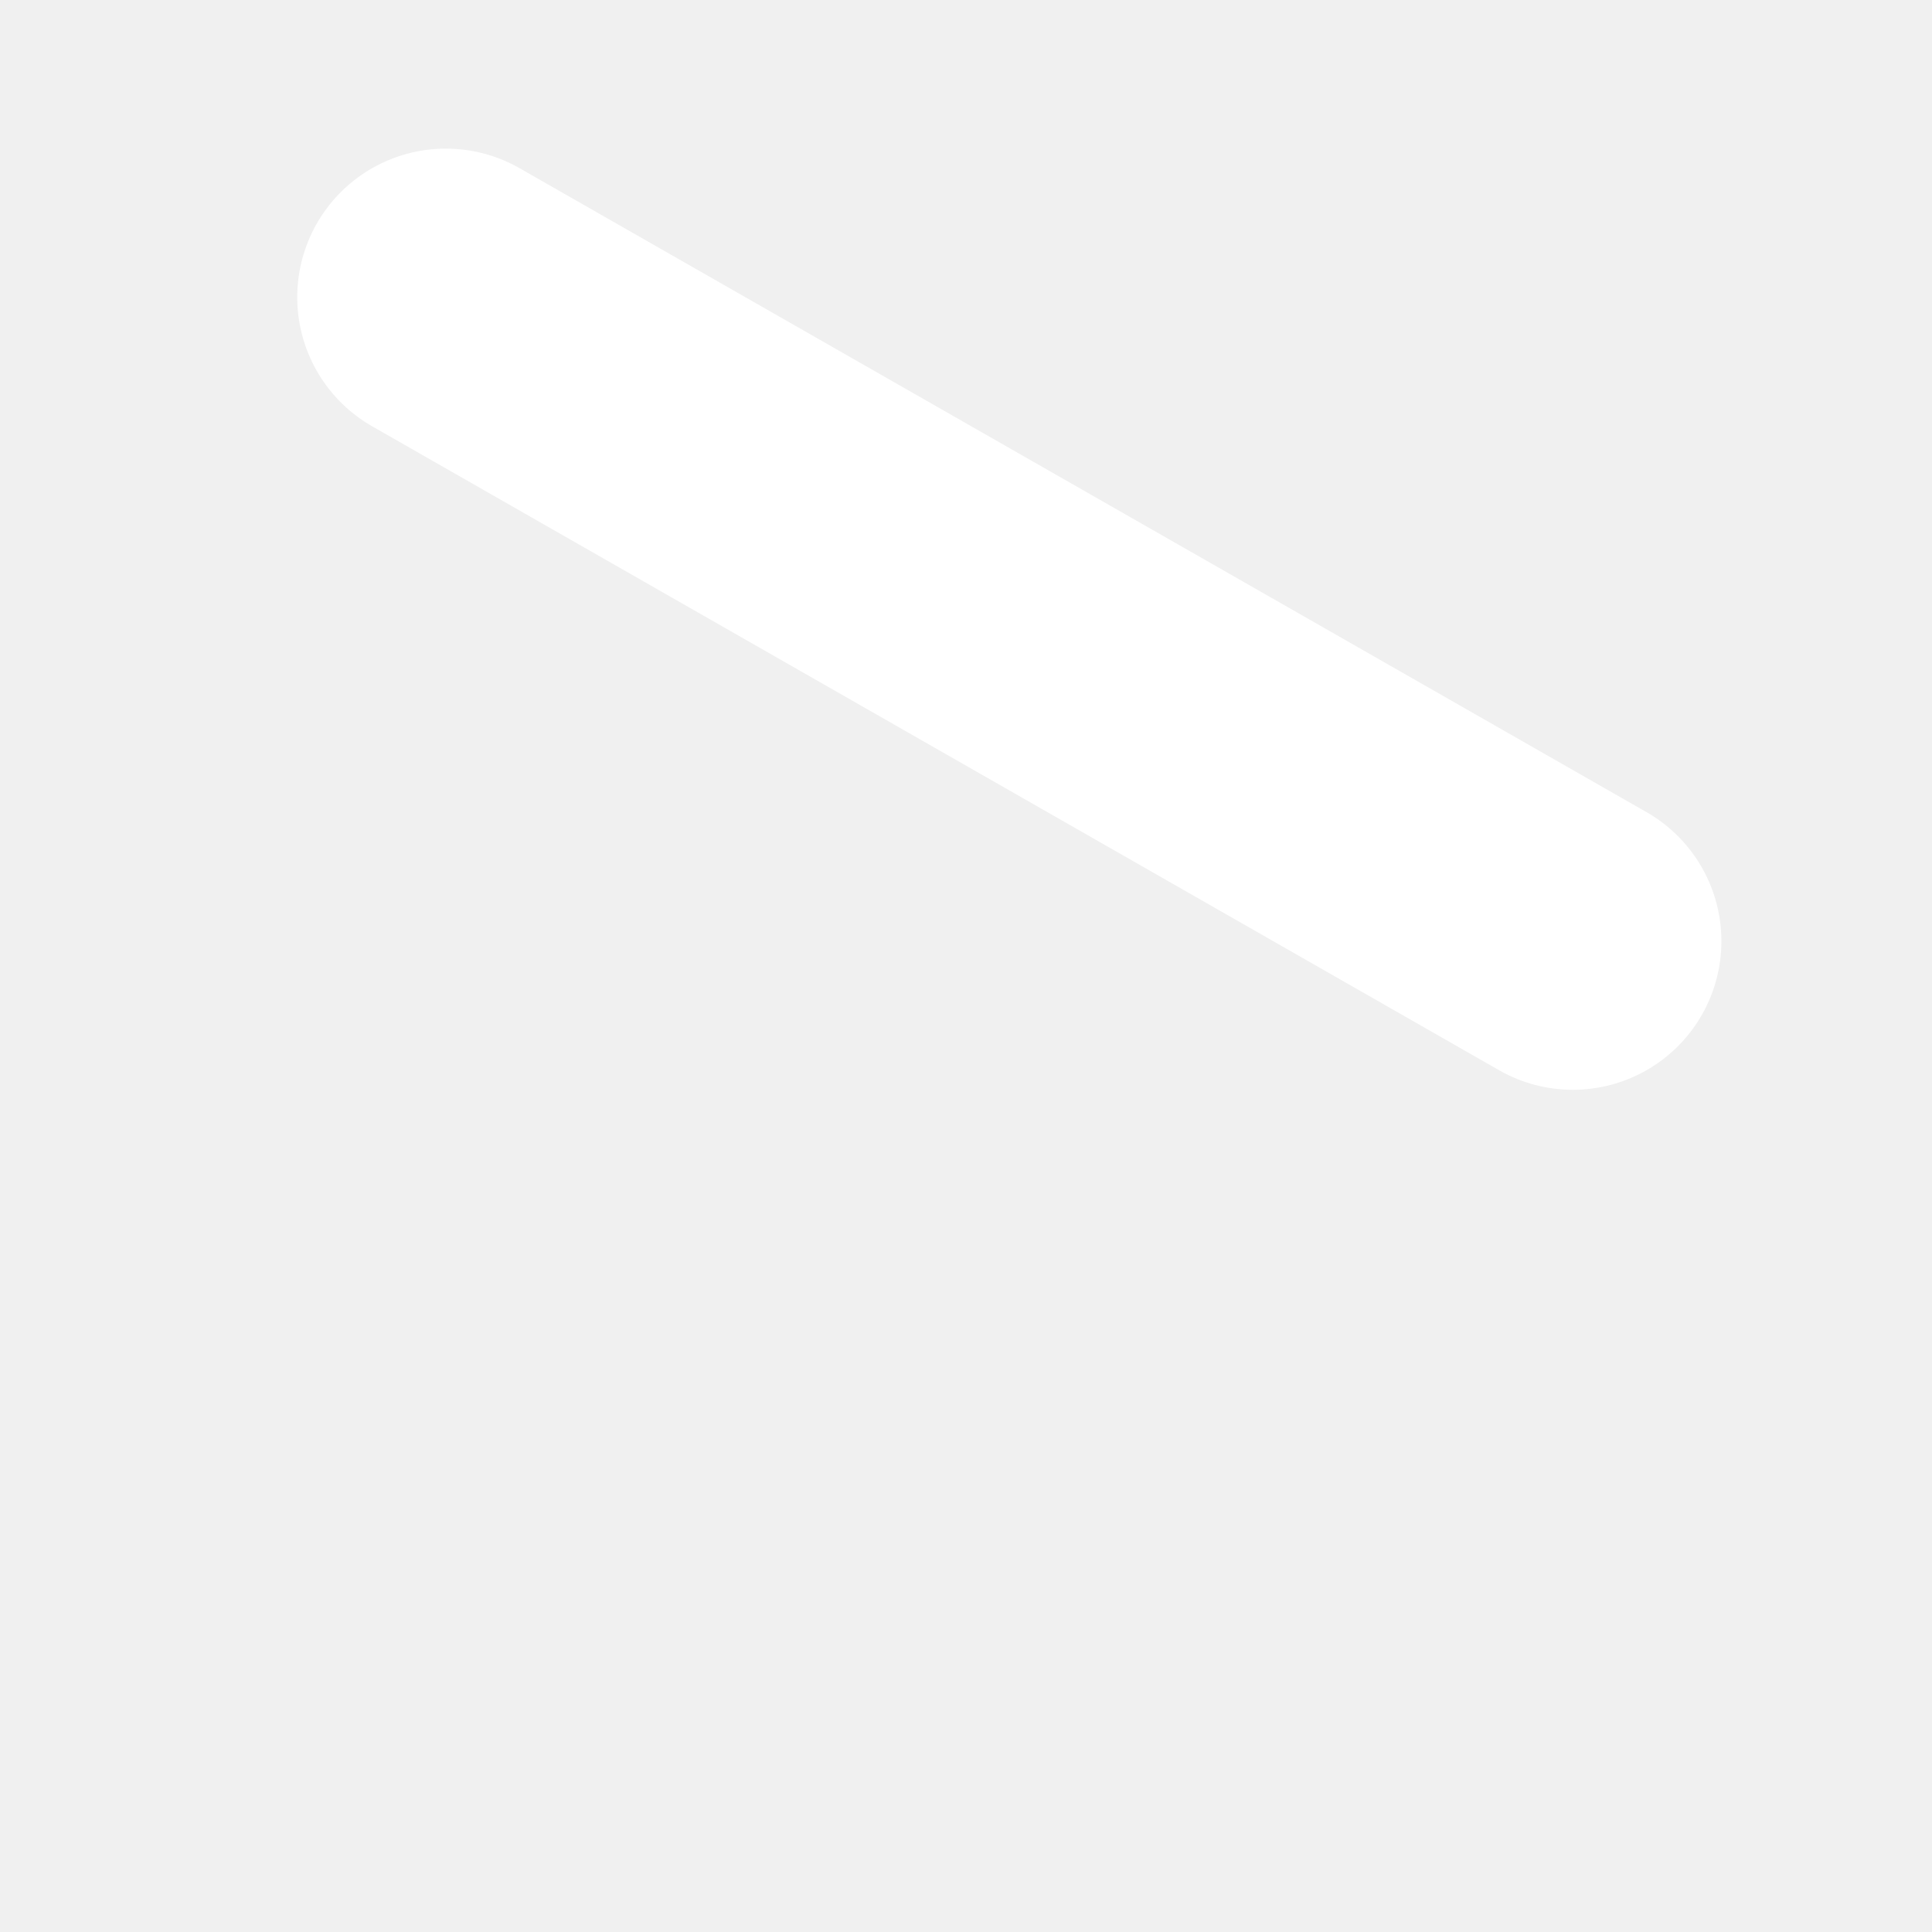
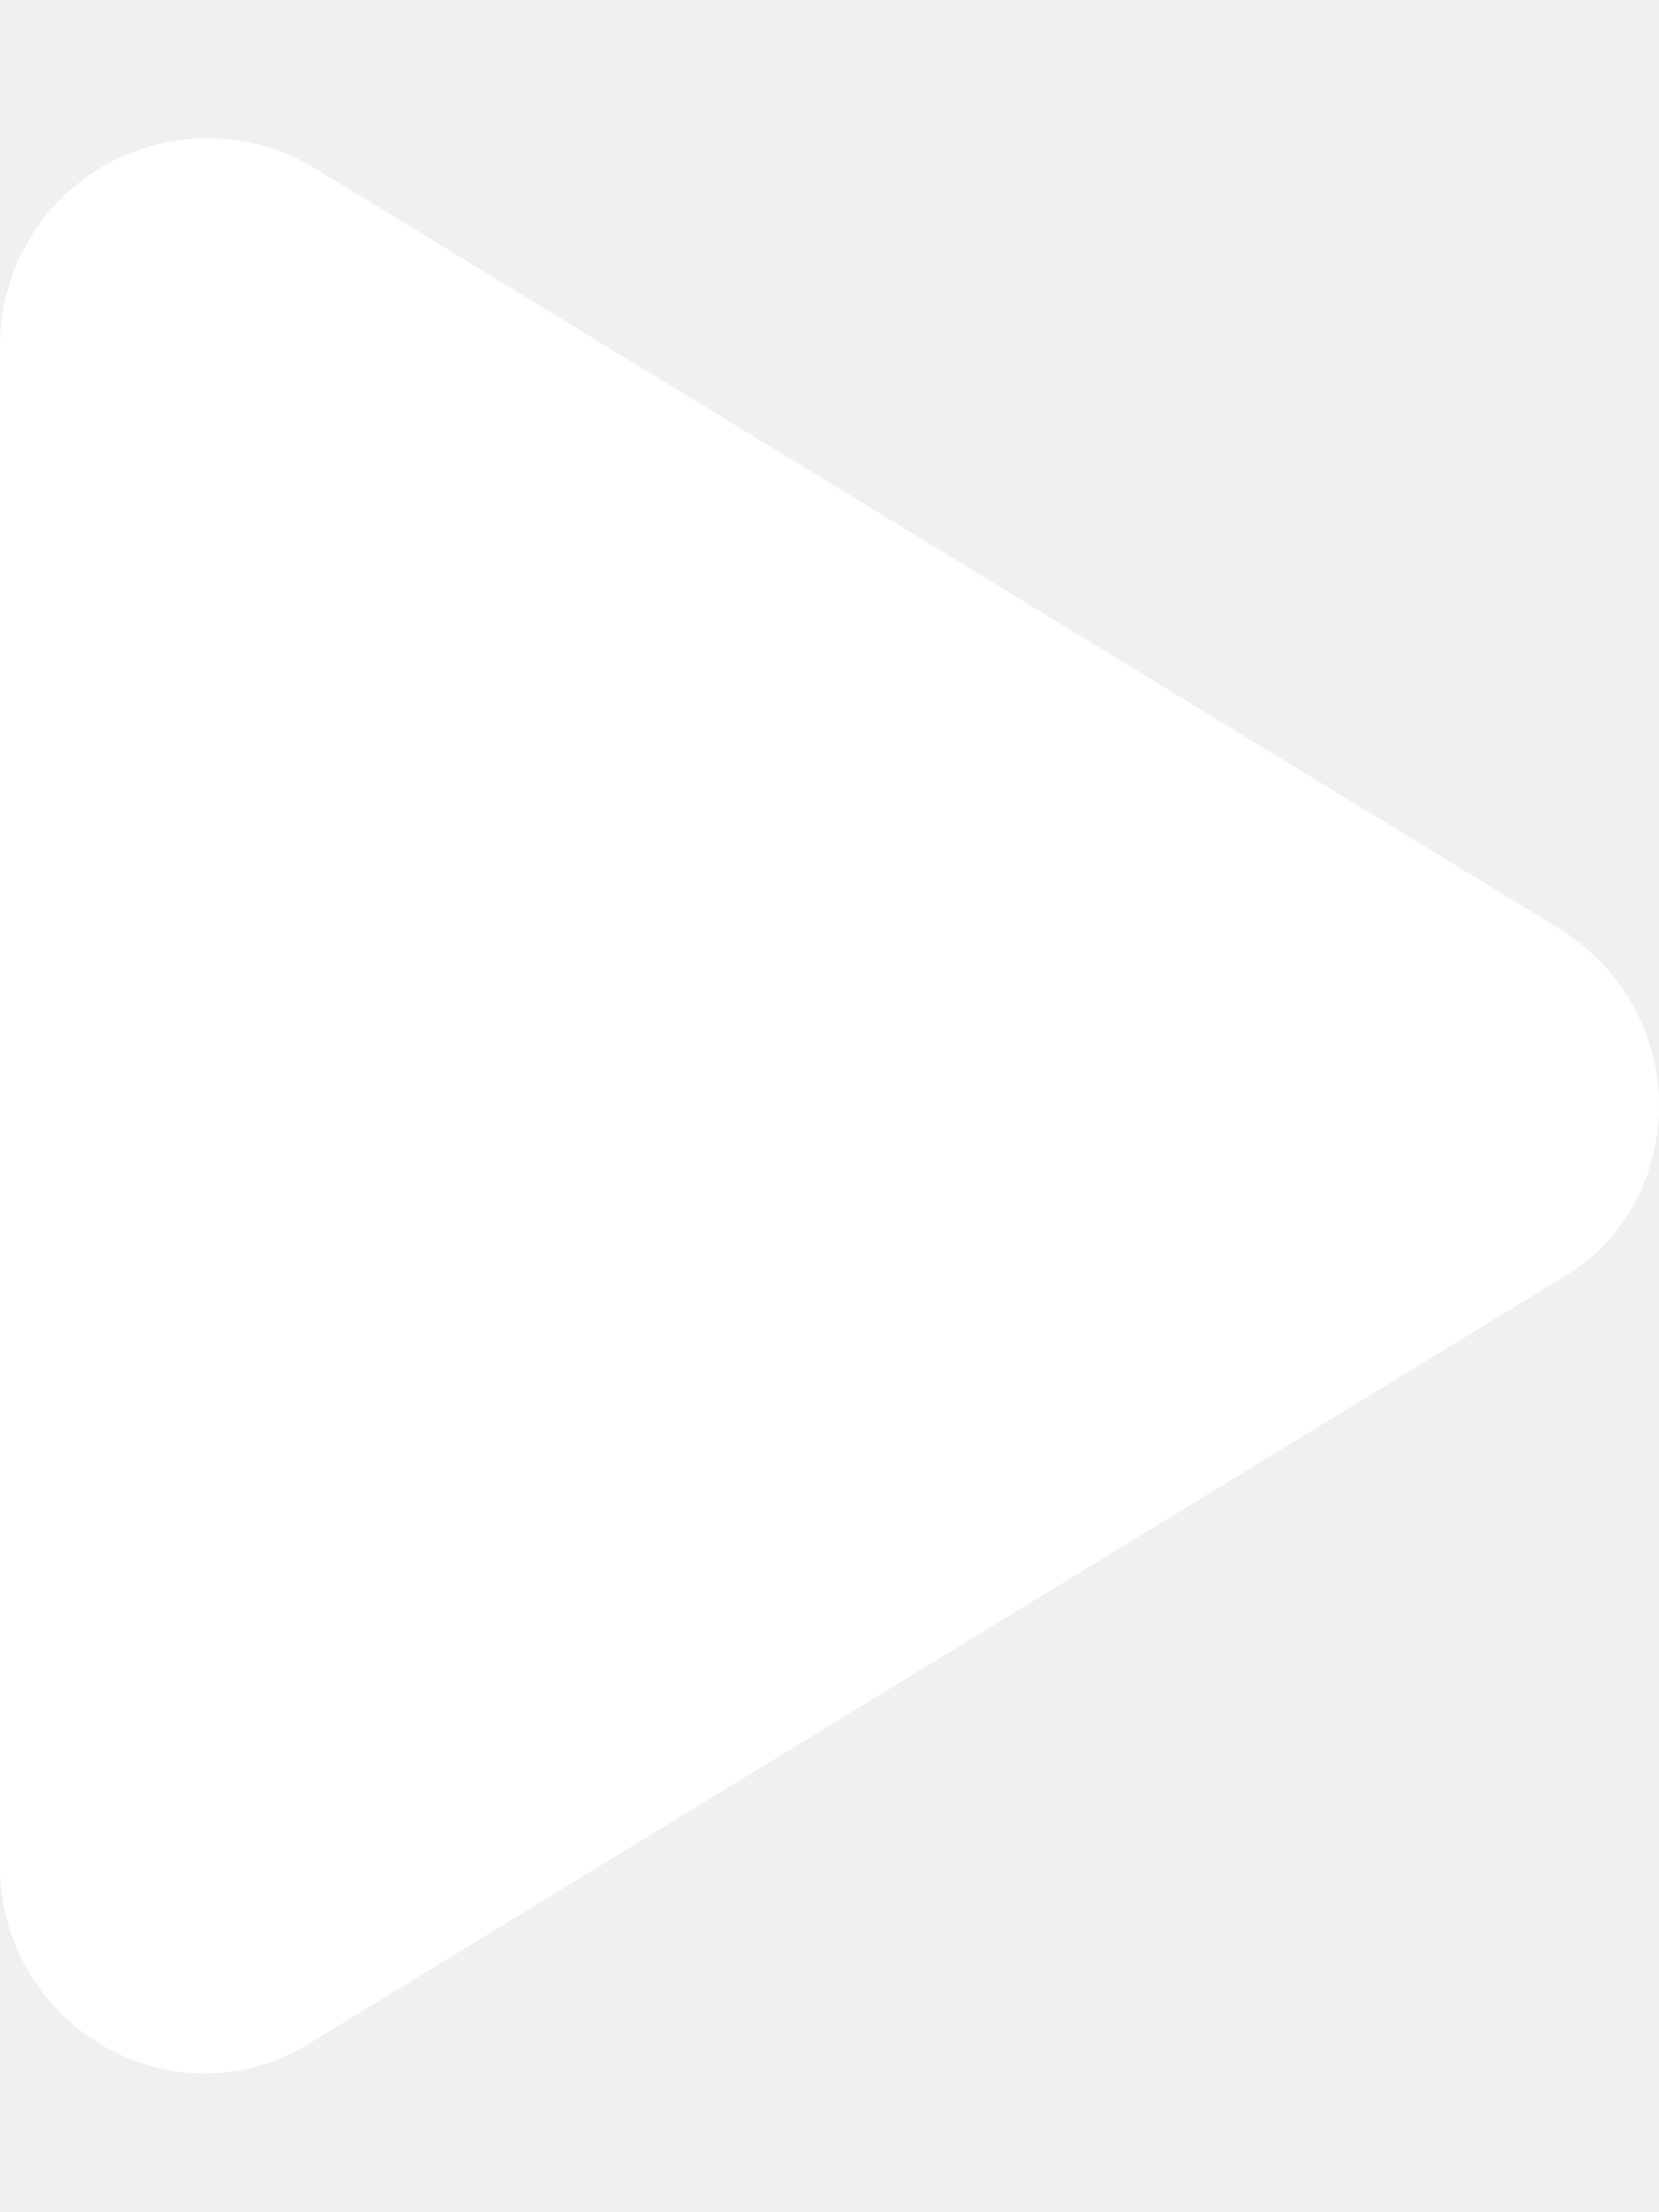
- <svg xmlns="http://www.w3.org/2000/svg" width="13" height="13" viewBox="0 0 13 13" fill="none">
-   <path d="M10.583 6.333L3 2Z" stroke="white" stroke-width="2" stroke-linecap="round" stroke-linejoin="round" />
+ <svg xmlns="http://www.w3.org/2000/svg" width="384" height="512" viewBox="0 0 384 512" fill="none">
+   <path d="M361 215C375.3 223.8 384 239.3 384 256C384 272.7 375.3 288.2 361 296.1L73.03 472.1C58.21 482 39.66 482.4 24.52 473.9C9.377 465.4 0 449.4 0 432V80C0 62.64 9.377 46.63 24.52 38.13C39.66 29.64 58.21 29.99 73.03 39.04L361 215Z" fill="white" />
</svg>
